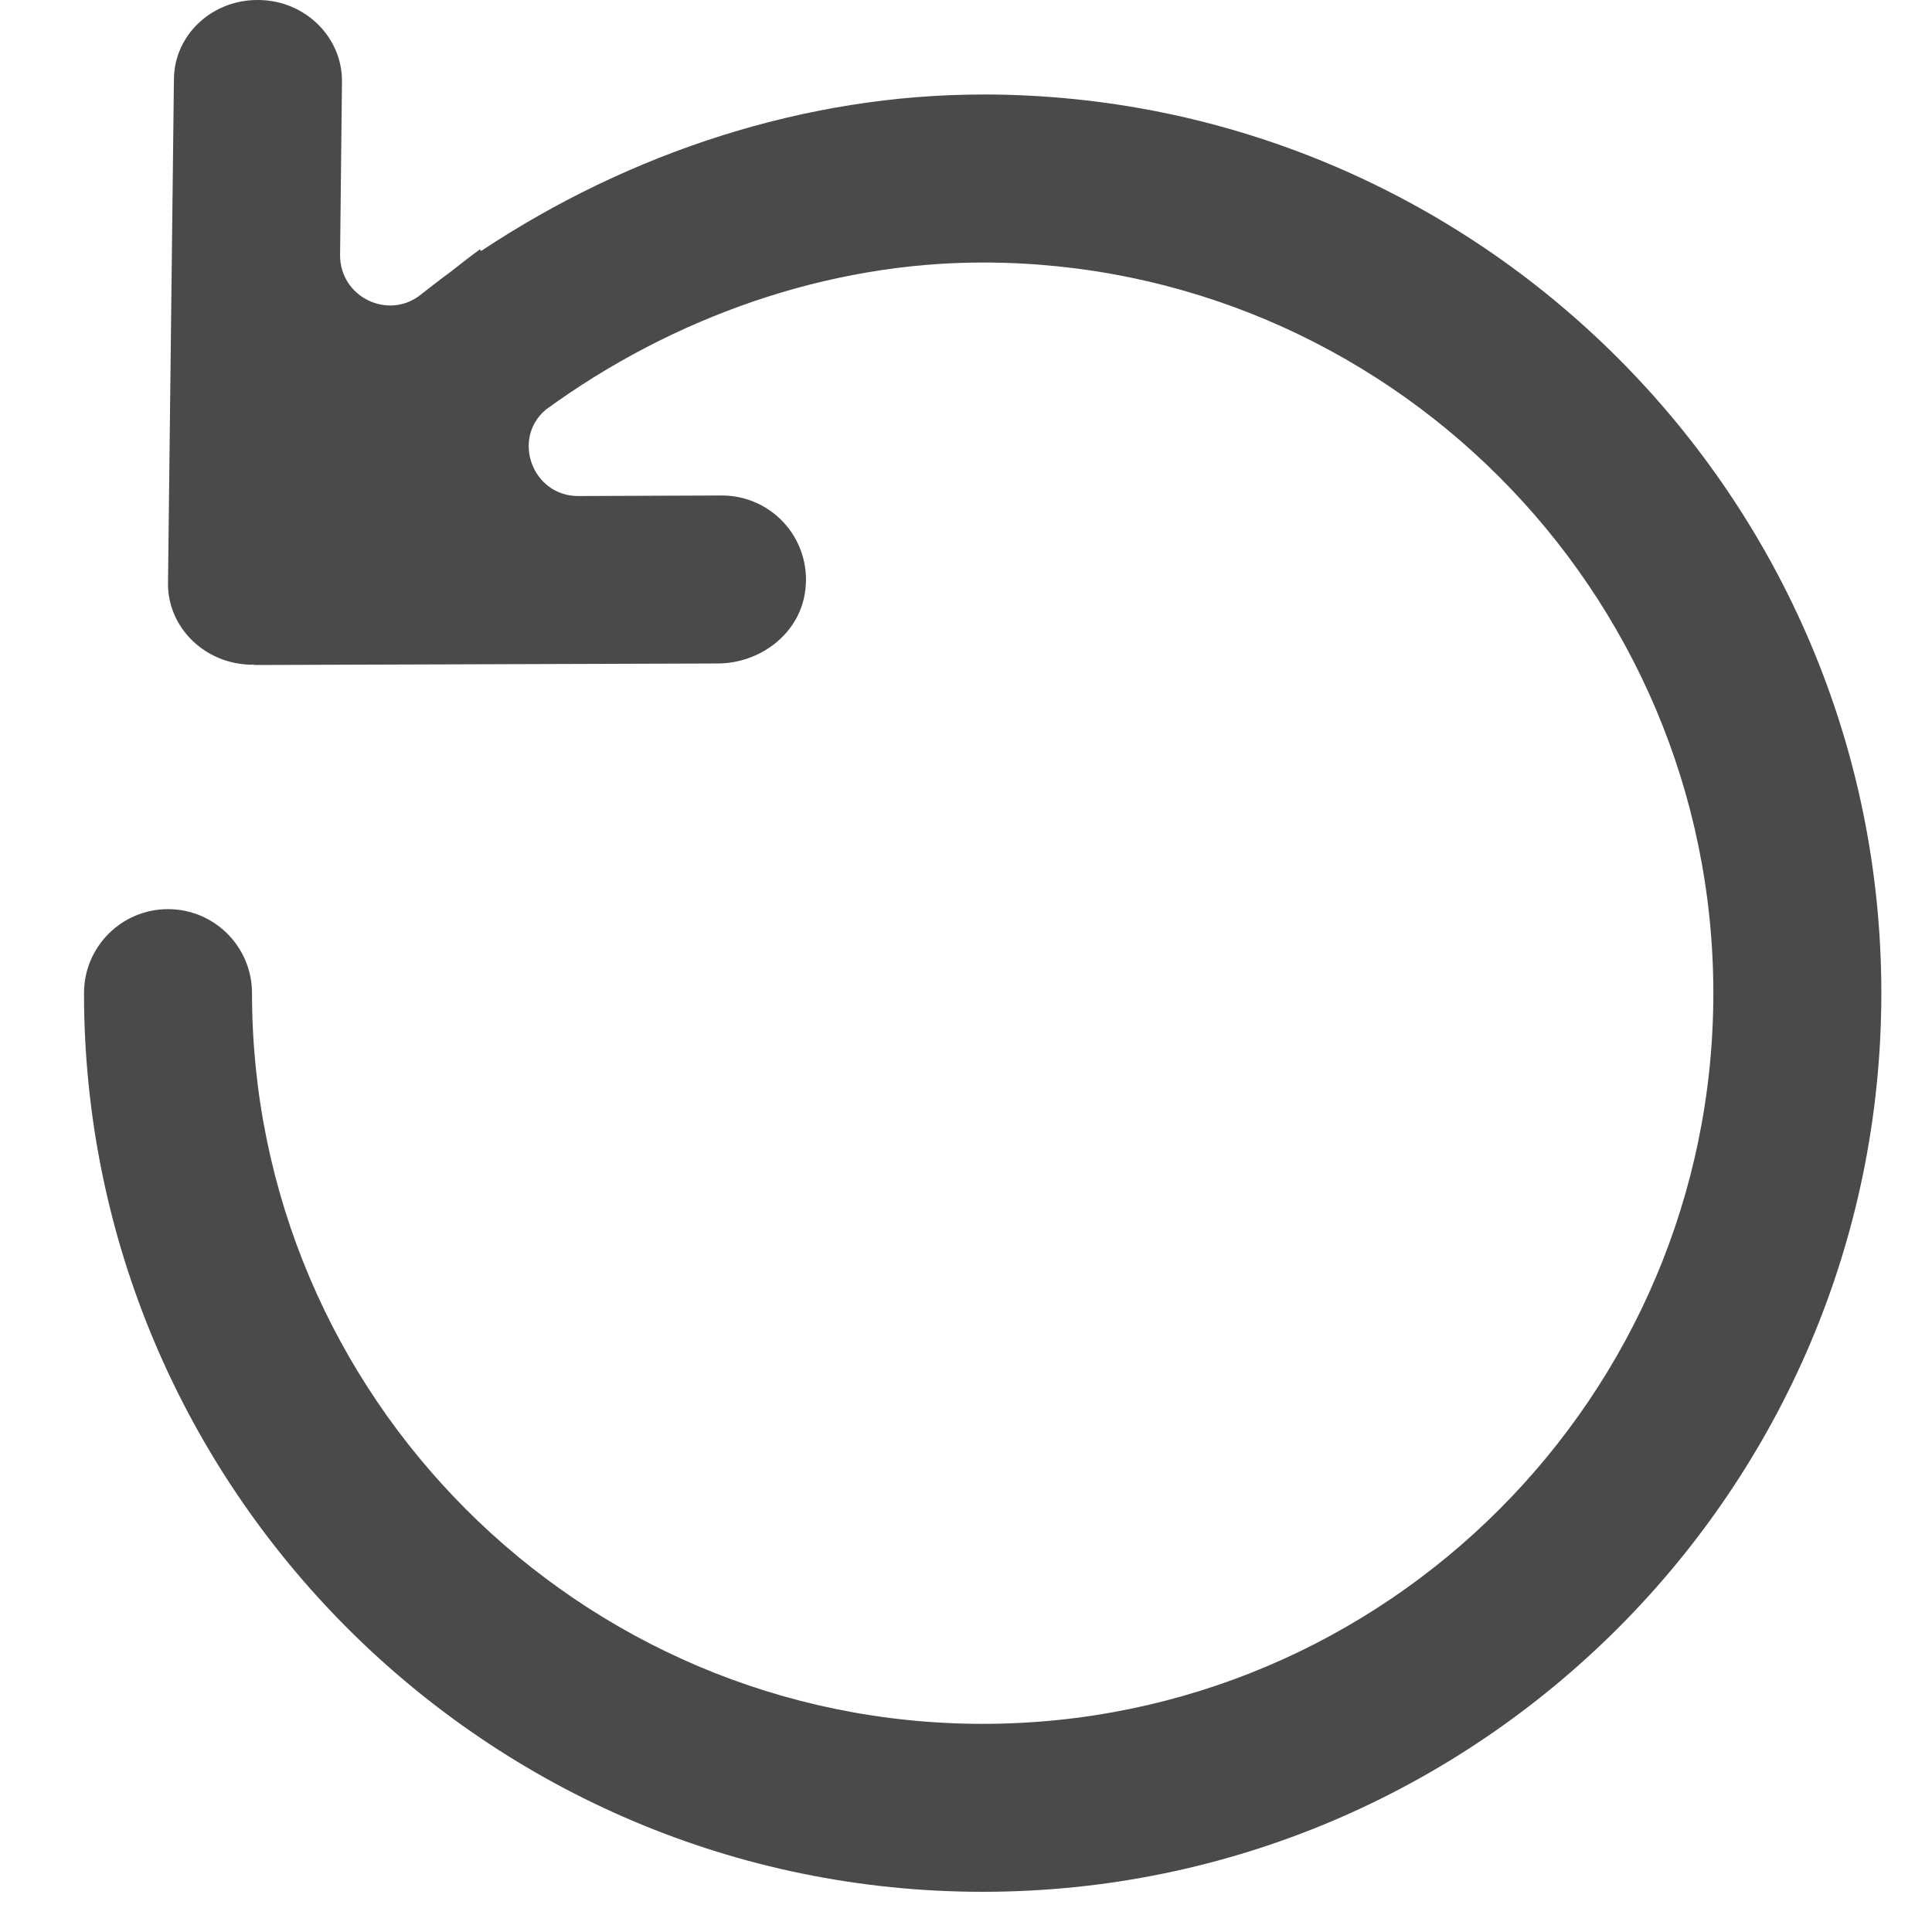
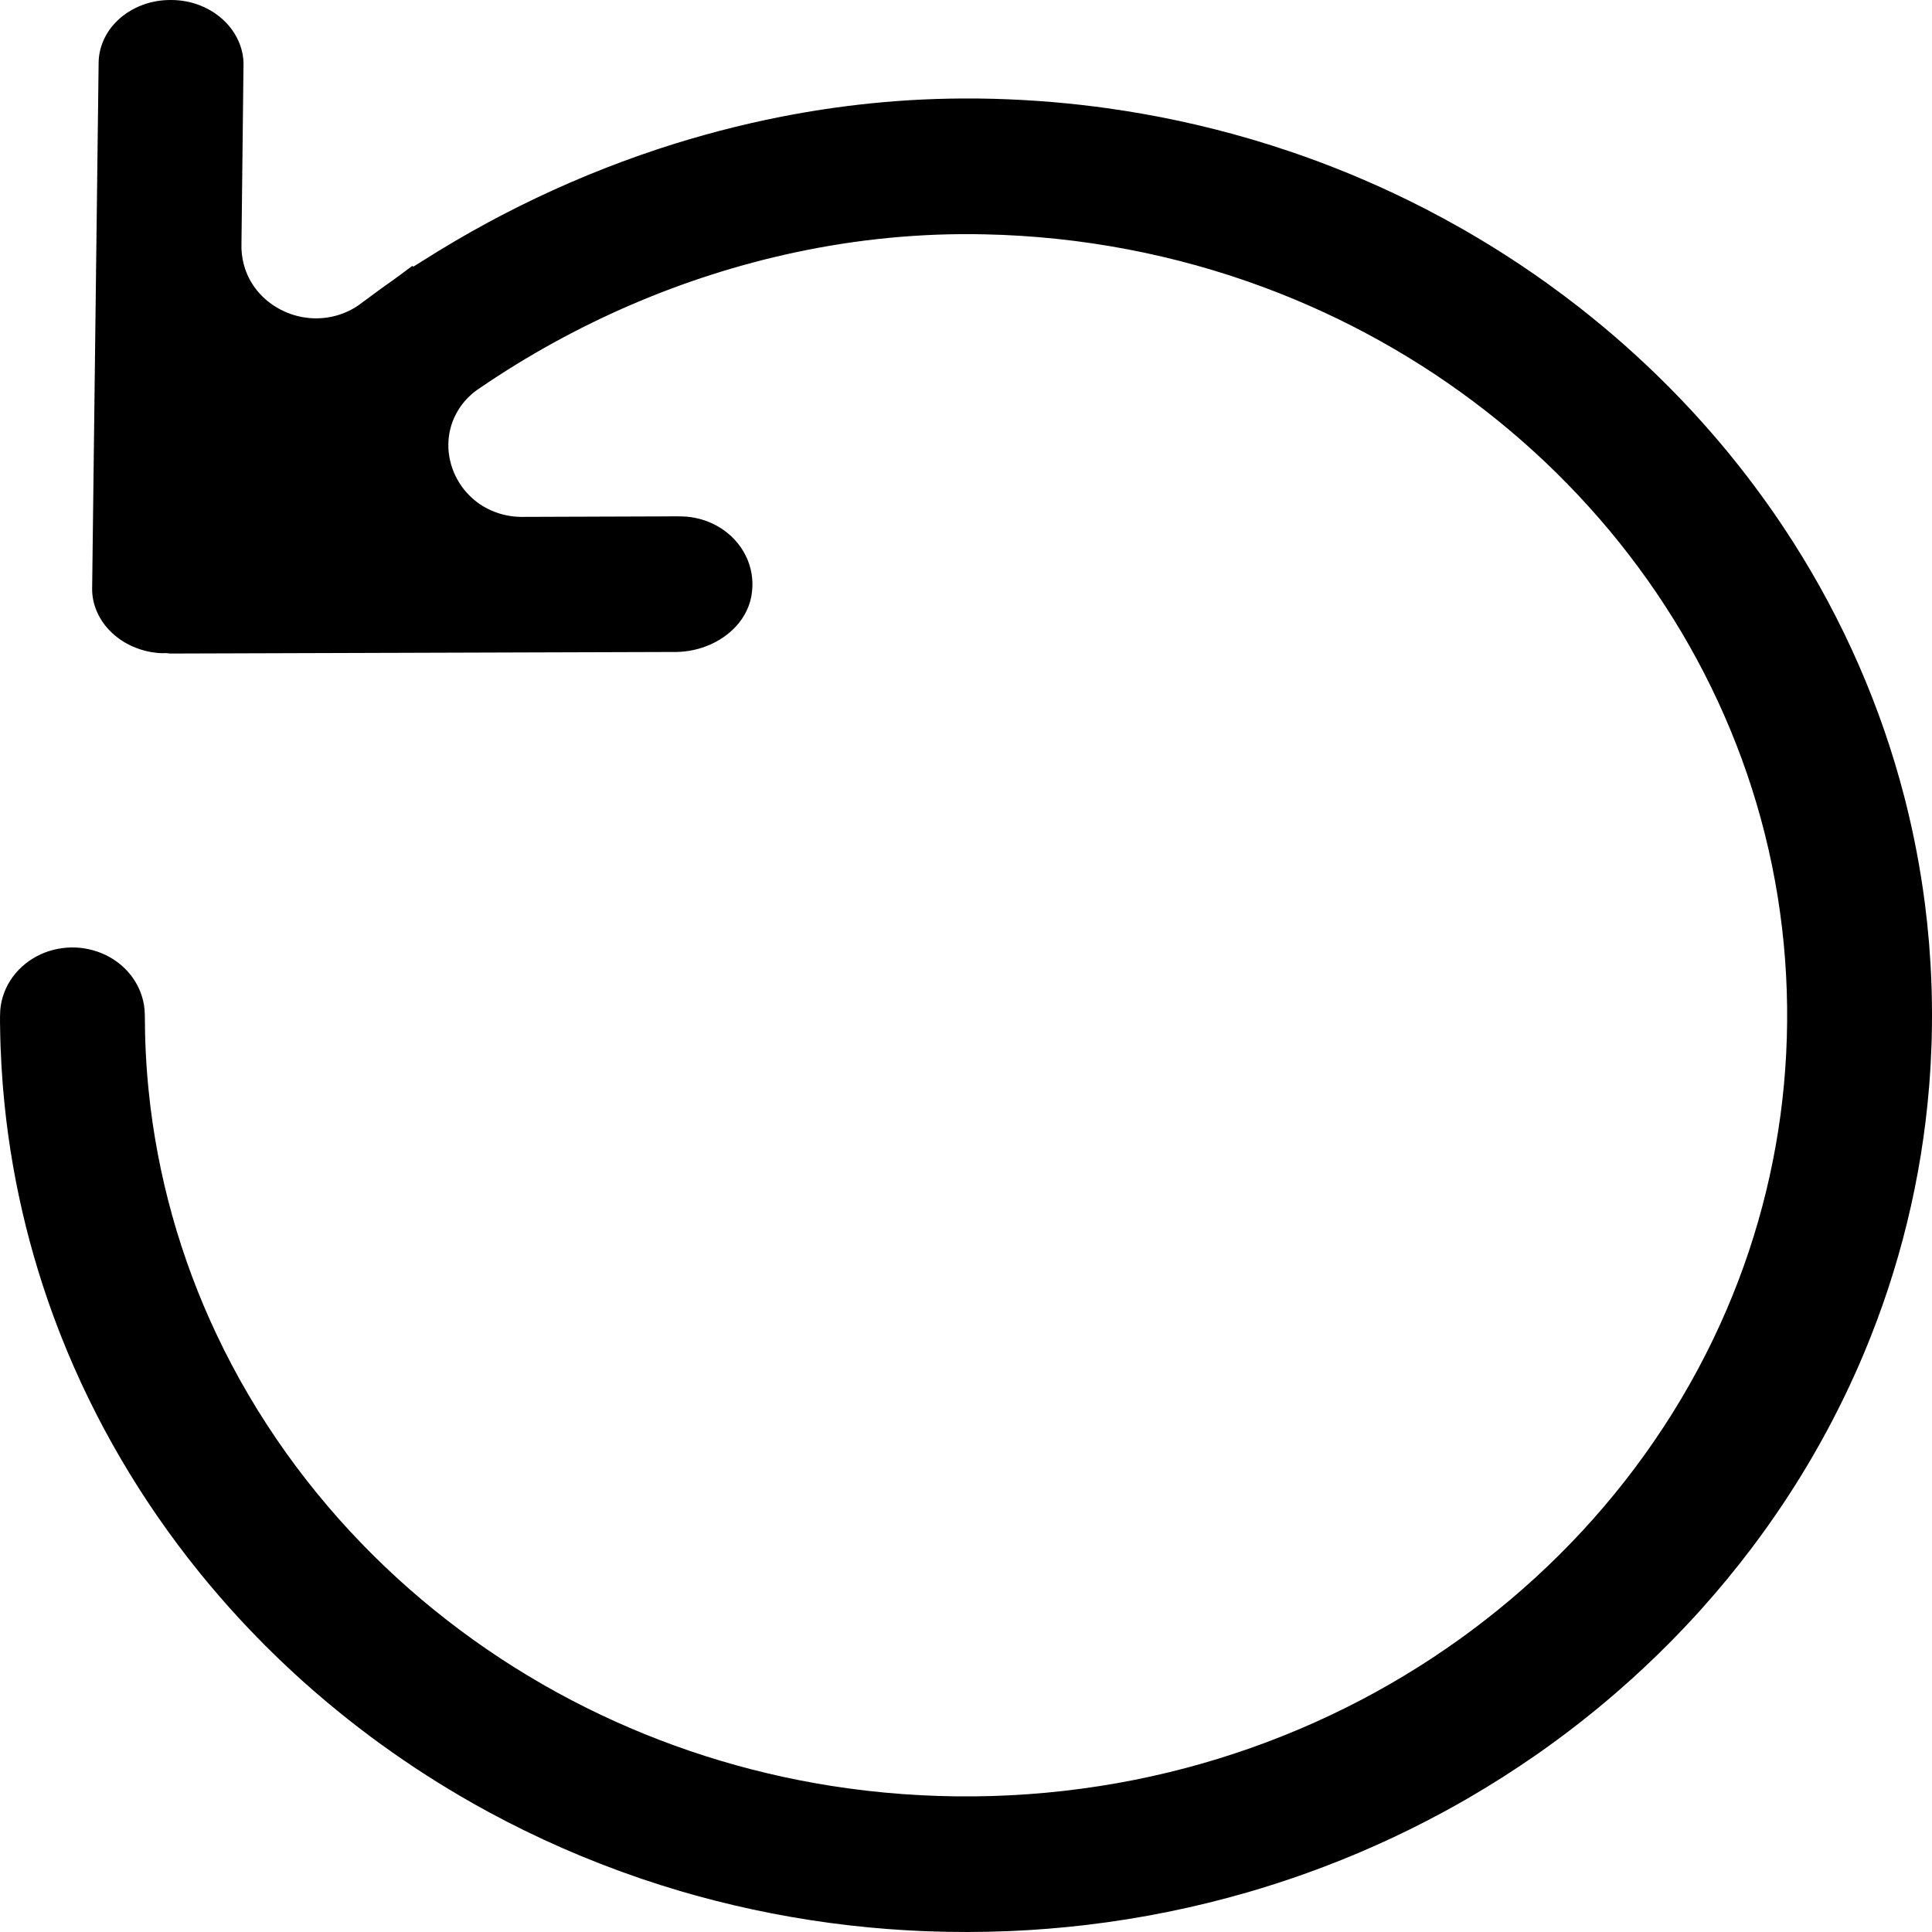
- <svg xmlns="http://www.w3.org/2000/svg" t="1783574172996" class="icon" viewBox="0 0 1024 1024" version="1.1" p-id="8530" width="200" height="200">
-   <path d="M520.86 50.094c-93.428 0-186.7 30.364-265.793 82.899l-0.757-0.779c-5.32 3.807-10.396 7.925-15.582 11.932-5.164 3.74-10.173 7.702-15.226 11.642-17.319 14.403-43.52 1.781-43.253-20.814l1.002-91.625C181.54 19.887 161.884 0.275 137.263 0.008 112.643-0.437 92.497 18.262 92.185 41.747L89.047 308.986c-0.289 22.595 17.942 41.405 41.205 43.186 0.935 0.067 1.848 0.134 2.783 0.134 0.289 0 0.579-0.067 0.89-0.067 0.445 0.022 0.89 0.223 1.402 0.223h0.401l244.712-0.801c22.127-0.067 42.585-15.226 46.124-37.042a44.544 44.544 0 0 0-43.631-52.001h-0.445l-75.976 0.289c-24.264 0.067-35.484-30.275-17.274-45.746C356.843 167.853 438.829 139.137 520.86 139.137c213.525 0 387.247 173.745 387.247 387.269 0 213.547-173.7 387.269-387.247 387.269S133.568 739.953 133.568 526.384a44.521 44.521 0 0 0-89.043 0c0 262.632 213.658 476.312 476.334 476.312 262.632 0 476.29-213.68 476.29-476.312 0-262.632-213.658-476.312-476.29-476.312" fill="#4A4A4A" p-id="8531" />
+ <svg xmlns="http://www.w3.org/2000/svg" t="1783574172996" class="icon" viewBox="0 0 1024 1024" version="1.1" p-id="8530" width="200" height="200" id="svg1">
+   <defs id="defs1" />
+   <path id="path1" style="fill:#000000;stroke-width:1.069" d="M 89.042,0.017 C 78.486,0.289 67.919,4.615 60.741,12.461 55.51,18.086 52.306,25.631 52.274,33.344 51.13,126.281 49.967,219.217 48.836,312.154 c -0.04,8.131 3.486,16.059 9.101,21.869 7.134,7.501 17.342,11.738 27.626,12.177 1.307,0.057 2.618,-0.174 3.913,0.118 1.945,0.173 3.919,0.017 5.875,0.06 87.833,-0.278 175.666,-0.536 263.499,-0.826 11.572,-0.261 23.197,-4.927 31.139,-13.46 4.704,-5.02 7.878,-11.523 8.578,-18.394 0.807,-6.502 -0.364,-13.222 -3.276,-19.088 -3.018,-6.179 -7.898,-11.391 -13.745,-14.987 -5.371,-3.319 -11.546,-5.292 -17.835,-5.806 -4.446,-0.282 -8.907,-0.07 -13.36,-0.11 -24.739,0.08 -49.478,0.199 -74.216,0.253 -9.478,-0.084 -18.94,-3.604 -25.955,-10.02 -8.401,-7.54 -13.224,-18.965 -12.471,-30.258 0.496,-8.8 4.5,-17.287 10.826,-23.401 1.738,-1.765 3.717,-3.257 5.791,-4.603 50.319,-34.408 107.314,-59.106 166.941,-71.86 33.088,-7.077 66.994,-10.402 100.829,-9.612 50.553,1.074 100.944,10.573 148.321,28.275 42.098,15.693 81.811,37.802 117.228,65.453 34.81,27.157 65.471,59.671 90.265,96.215 24.855,36.584 43.765,77.233 55.402,119.916 11.788,43.075 16.11,88.159 12.888,132.694 -3.13,43.689 -13.65,86.826 -30.915,127.077 -18.526,43.324 -44.777,83.27 -76.805,117.804 -31.475,33.972 -68.515,62.735 -109.079,85.061 -42.645,23.498 -89.189,39.861 -137.123,48.375 -50.11,8.913 -101.708,9.38 -151.978,1.436 C 395.331,939.402 351.442,925.436 310.696,905.115 269.105,884.406 230.793,857.084 197.818,824.341 163.727,790.506 135.359,750.845 114.836,707.396 95.642,666.867 83.354,623.066 78.824,578.445 c -1.395,-13.513 -2.036,-27.098 -2.071,-40.681 -0.06,-6.324 -1.954,-12.6 -5.34,-17.935 -3.291,-5.246 -7.982,-9.567 -13.376,-12.59 -5.504,-3.07 -11.738,-4.785 -18.031,-5.044 -6.206,-0.234 -12.465,0.939 -18.137,3.479 -5.948,2.653 -11.246,6.816 -15.094,12.083 -3.765,5.092 -6.109,11.229 -6.637,17.543 -0.267,4.439 -0.067,8.893 -0.014,13.338 0.015,0.595 0.035,1.558 0.047,1.931 0.032,1.062 0.064,2.123 0.096,3.185 0.008,0.292 0.045,1.224 0.064,1.762 0.244,6.642 0.638,13.277 1.168,19.902 0.031,0.325 0.102,1.221 0.149,1.765 3.657,43.666 13.621,86.79 29.419,127.66 0.113,0.301 0.445,1.141 0.642,1.649 0.259,0.665 0.418,1.074 0.647,1.644 17.781,45.064 42.631,87.287 73.068,124.959 0.224,0.282 0.772,0.951 1.12,1.382 6.527,8.026 13.312,15.841 20.324,23.447 0.232,0.243 0.834,0.897 1.208,1.298 10.468,11.263 21.462,22.036 32.916,32.294 0.235,0.214 0.915,0.814 1.321,1.176 28.967,25.747 60.887,48.156 94.888,66.749 0.271,0.151 1.076,0.585 1.553,0.844 25.693,13.94 52.564,25.701 80.221,35.159 0.301,0.096 1.161,0.392 1.676,0.565 6.349,2.153 12.743,4.17 19.168,6.08 0.326,0.09 1.176,0.344 1.703,0.496 0.612,0.178 1.175,0.346 1.637,0.479 1.877,0.541 4.065,1.16 5.755,1.627 26.586,7.355 53.747,12.624 81.152,15.774 0.332,0.04 1.217,0.136 1.762,0.198 12.351,1.382 24.749,2.326 37.165,2.855 0.334,0.01 1.224,0.048 1.772,0.068 14.78,0.578 29.582,0.549 44.36,-0.072 0.334,-0.012 1.224,-0.055 1.771,-0.08 12.412,-0.562 24.804,-1.56 37.148,-2.975 0.331,-0.043 1.217,-0.144 1.76,-0.209 28.897,-3.414 57.513,-9.204 85.463,-17.297 0.32,-0.099 1.176,-0.345 1.701,-0.5 0.611,-0.18 1.175,-0.342 1.638,-0.48 8.873,-2.636 17.675,-5.507 26.399,-8.602 0.281,-0.097 1.153,-0.414 1.661,-0.595 24.593,-8.828 48.525,-19.5 71.524,-31.903 0.332,-0.185 1.077,-0.585 1.566,-0.852 3.95,-2.146 7.87,-4.347 11.763,-6.594 0.302,-0.172 1.059,-0.616 1.536,-0.892 11.74,-6.837 23.208,-14.14 34.374,-21.88 0.275,-0.188 1.005,-0.701 1.454,-1.013 0.545,-0.38 0.955,-0.665 1.392,-0.977 13.85,-9.744 27.216,-20.175 40.033,-31.243 0.261,-0.222 0.925,-0.803 1.34,-1.163 9.355,-8.137 18.41,-16.619 27.141,-25.421 0.251,-0.26 0.86,-0.872 1.248,-1.267 3.783,-3.834 7.495,-7.737 11.15,-11.693 0.23,-0.245 0.829,-0.902 1.2,-1.306 0.949,-1.029 1.885,-2.071 2.826,-3.107 0.221,-0.254 0.817,-0.913 1.182,-1.322 8.884,-9.924 17.358,-20.213 25.413,-30.821 0.198,-0.27 0.737,-0.979 1.066,-1.417 2.632,-3.487 5.208,-7.017 7.743,-10.575 0.195,-0.268 0.708,-1 1.024,-1.446 2.521,-3.565 4.987,-7.168 7.412,-10.799 0.194,-0.3 0.676,-1.022 0.981,-1.483 16.092,-24.327 29.965,-50.123 41.339,-76.983 0.119,-0.295 0.473,-1.13 0.683,-1.632 18.759,-44.738 30.448,-92.439 34.389,-140.794 0.058,-0.698 0.085,-0.988 0.137,-1.69 0.548,-6.931 0.928,-13.874 1.165,-20.822 0,-0.292 0.036,-1.224 0.051,-1.762 0.017,-0.635 0.039,-1.218 0.05,-1.691 0.213,-8.225 0.207,-16.455 -0.01,-24.68 -0.014,-0.326 -0.038,-1.224 -0.055,-1.77 -0.02,-0.642 -0.035,-1.224 -0.052,-1.685 -0.245,-7.118 -0.652,-14.23 -1.22,-21.33 -0.031,-0.325 -0.103,-1.221 -0.149,-1.765 -0.548,-6.564 -1.249,-13.115 -2.075,-19.65 -0.041,-0.279 -0.159,-1.214 -0.23,-1.746 -2.293,-17.491 -5.605,-34.848 -9.887,-51.962 -0.079,-0.291 -0.302,-1.187 -0.436,-1.71 -0.168,-0.656 -0.282,-1.122 -0.416,-1.633 -12.347,-47.81 -32.456,-93.567 -59.03,-135.17 -1.728,-2.711 -3.487,-5.401 -5.268,-8.077 -0.196,-0.299 -0.682,-1.018 -0.99,-1.477 -2.434,-3.626 -4.92,-7.216 -7.449,-10.776 -0.197,-0.266 -0.714,-0.996 -1.034,-1.44 -0.419,-0.581 -0.659,-0.927 -1.018,-1.42 -5.709,-7.895 -11.652,-15.62 -17.818,-23.163 -0.226,-0.28 -0.778,-0.947 -1.129,-1.375 -5.943,-7.22 -12.096,-14.268 -18.436,-21.142 -0.232,-0.243 -0.834,-0.898 -1.208,-1.298 -3.666,-3.947 -7.399,-7.83 -11.191,-11.656 -0.252,-0.258 -0.865,-0.868 -1.255,-1.261 -14.432,-14.448 -29.745,-28.015 -45.813,-40.618 -0.285,-0.227 -0.966,-0.754 -1.403,-1.096 -5.087,-3.967 -10.258,-7.827 -15.488,-11.604 -0.279,-0.195 -0.997,-0.713 -1.444,-1.031 -1.978,-1.417 -3.972,-2.812 -5.968,-4.204 -0.277,-0.186 -1.009,-0.695 -1.461,-1.004 -7.009,-4.827 -14.141,-9.475 -21.379,-13.951 -0.311,-0.185 -1.044,-0.641 -1.517,-0.93 -3.819,-2.347 -7.675,-4.633 -11.553,-6.881 -0.304,-0.169 -1.063,-0.61 -1.541,-0.883 -0.585,-0.334 -1.018,-0.588 -1.492,-0.855 -6.07,-3.453 -12.21,-6.782 -18.414,-9.989 -0.312,-0.164 -1.09,-0.559 -1.581,-0.812 C 733.906,99.662 712.675,90.513 690.939,82.788 c -0.333,-0.112 -1.156,-0.406 -1.677,-0.588 -0.595,-0.208 -1.142,-0.404 -1.587,-0.558 -0.873,-0.301 -1.745,-0.602 -2.618,-0.903 -0.345,-0.113 -1.16,-0.393 -1.686,-0.57 -6.346,-2.151 -12.738,-4.168 -19.161,-6.077 -0.326,-0.09 -1.176,-0.344 -1.703,-0.497 -24.806,-7.263 -50.149,-12.68 -75.747,-16.255 -0.338,-0.043 -1.214,-0.165 -1.758,-0.239 -1.52,-0.212 -3.317,-0.442 -4.665,-0.615 -20.471,-2.605 -41.093,-4.017 -61.727,-4.27 -0.344,2.49e-4 -1.225,-0.011 -1.775,-0.015 -18.424,-0.125 -36.857,0.696 -55.187,2.576 -16.022,1.613 -32.437,4.102 -47.937,7.157 -21.627,4.269 -42.985,9.884 -63.931,16.753 -0.21,0.067 -1.161,0.386 -1.657,0.551 -24.896,8.257 -49.198,18.297 -72.683,29.976 -0.235,0.114 -1.094,0.549 -1.57,0.787 -5.072,2.533 -10.505,5.38 -15.239,7.932 -12.073,6.512 -23.876,13.514 -35.463,20.853 -1.371,0.857 -2.743,1.714 -4.114,2.572 -0.421,-0.822 -0.955,-0.048 -1.456,0.267 -4.294,3.172 -8.542,6.407 -12.942,9.432 -4.997,3.546 -9.858,7.28 -14.823,10.868 -8.003,5.455 -18.041,7.77 -27.629,6.445 -11.418,-1.491 -22.186,-8.009 -28.403,-17.761 -4.117,-6.353 -6.096,-13.994 -5.818,-21.544 0.359,-31.769 0.744,-63.538 1.086,-95.307 -0.073,-8.324 -3.836,-16.38 -9.702,-22.208 C 111.881,3.995 101.214,-0.055 90.632,0.003 90.102,-0.006 89.572,0.008 89.041,0.017 Z" />
</svg>
